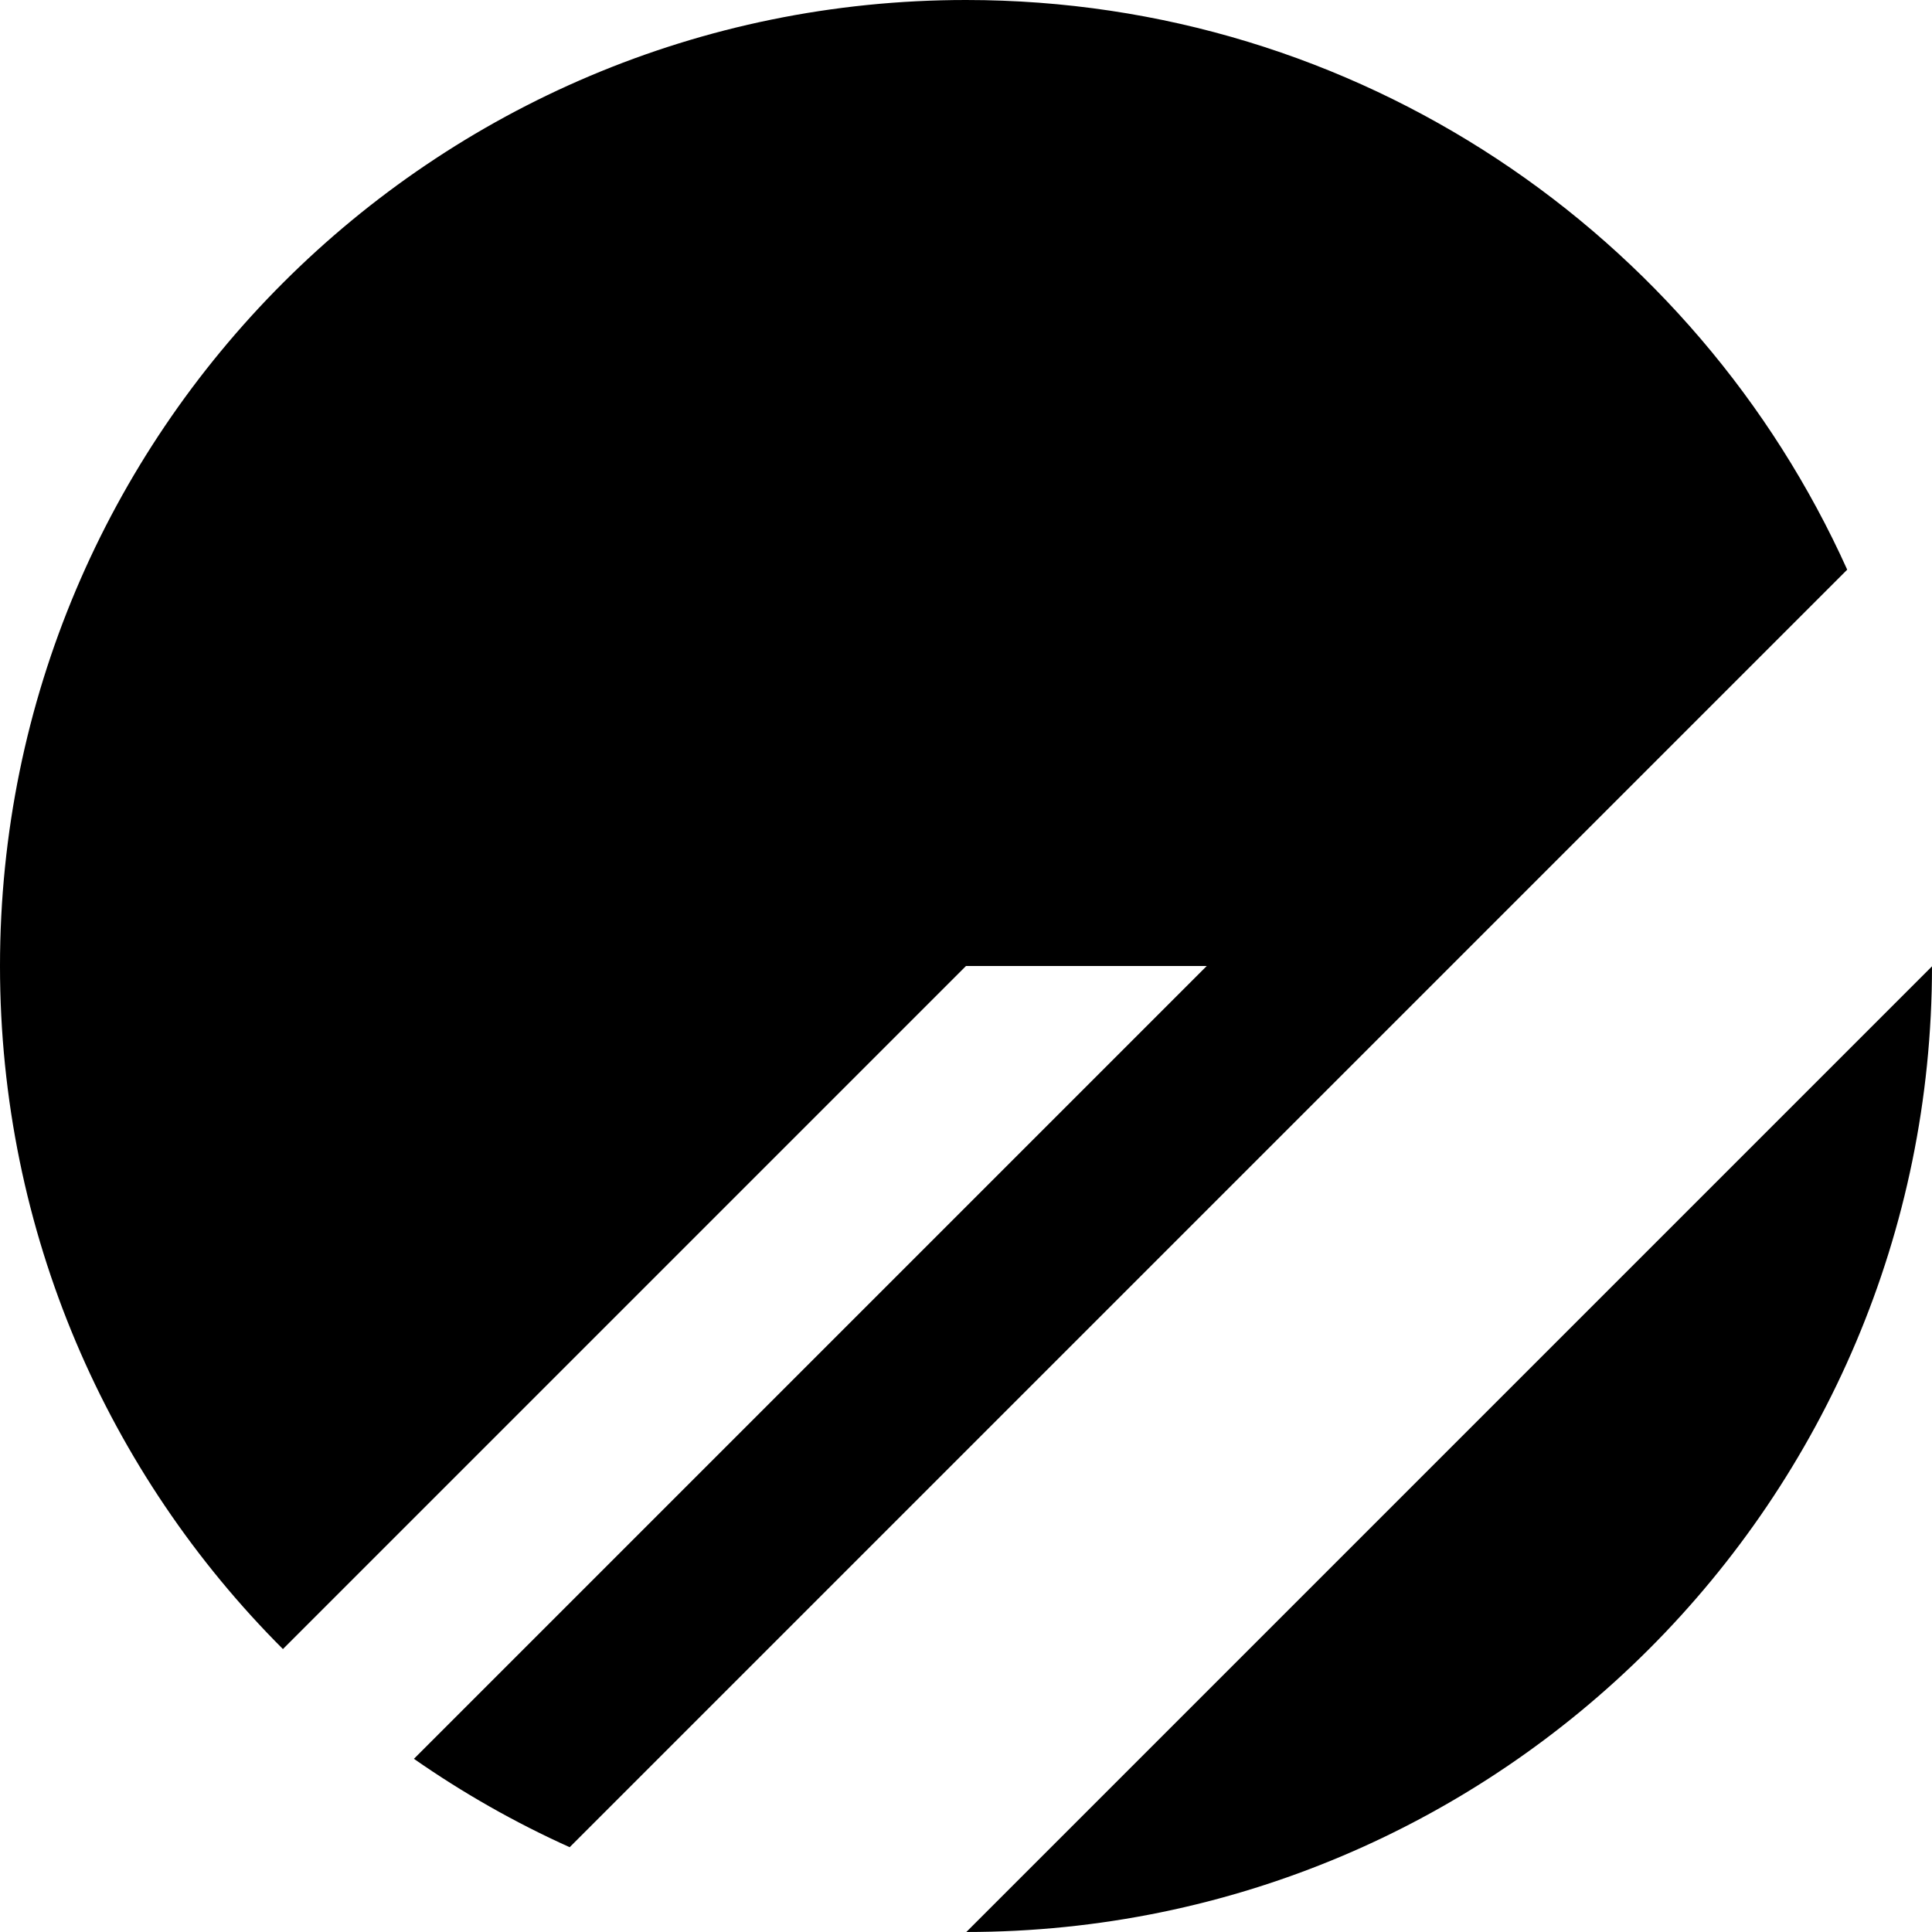
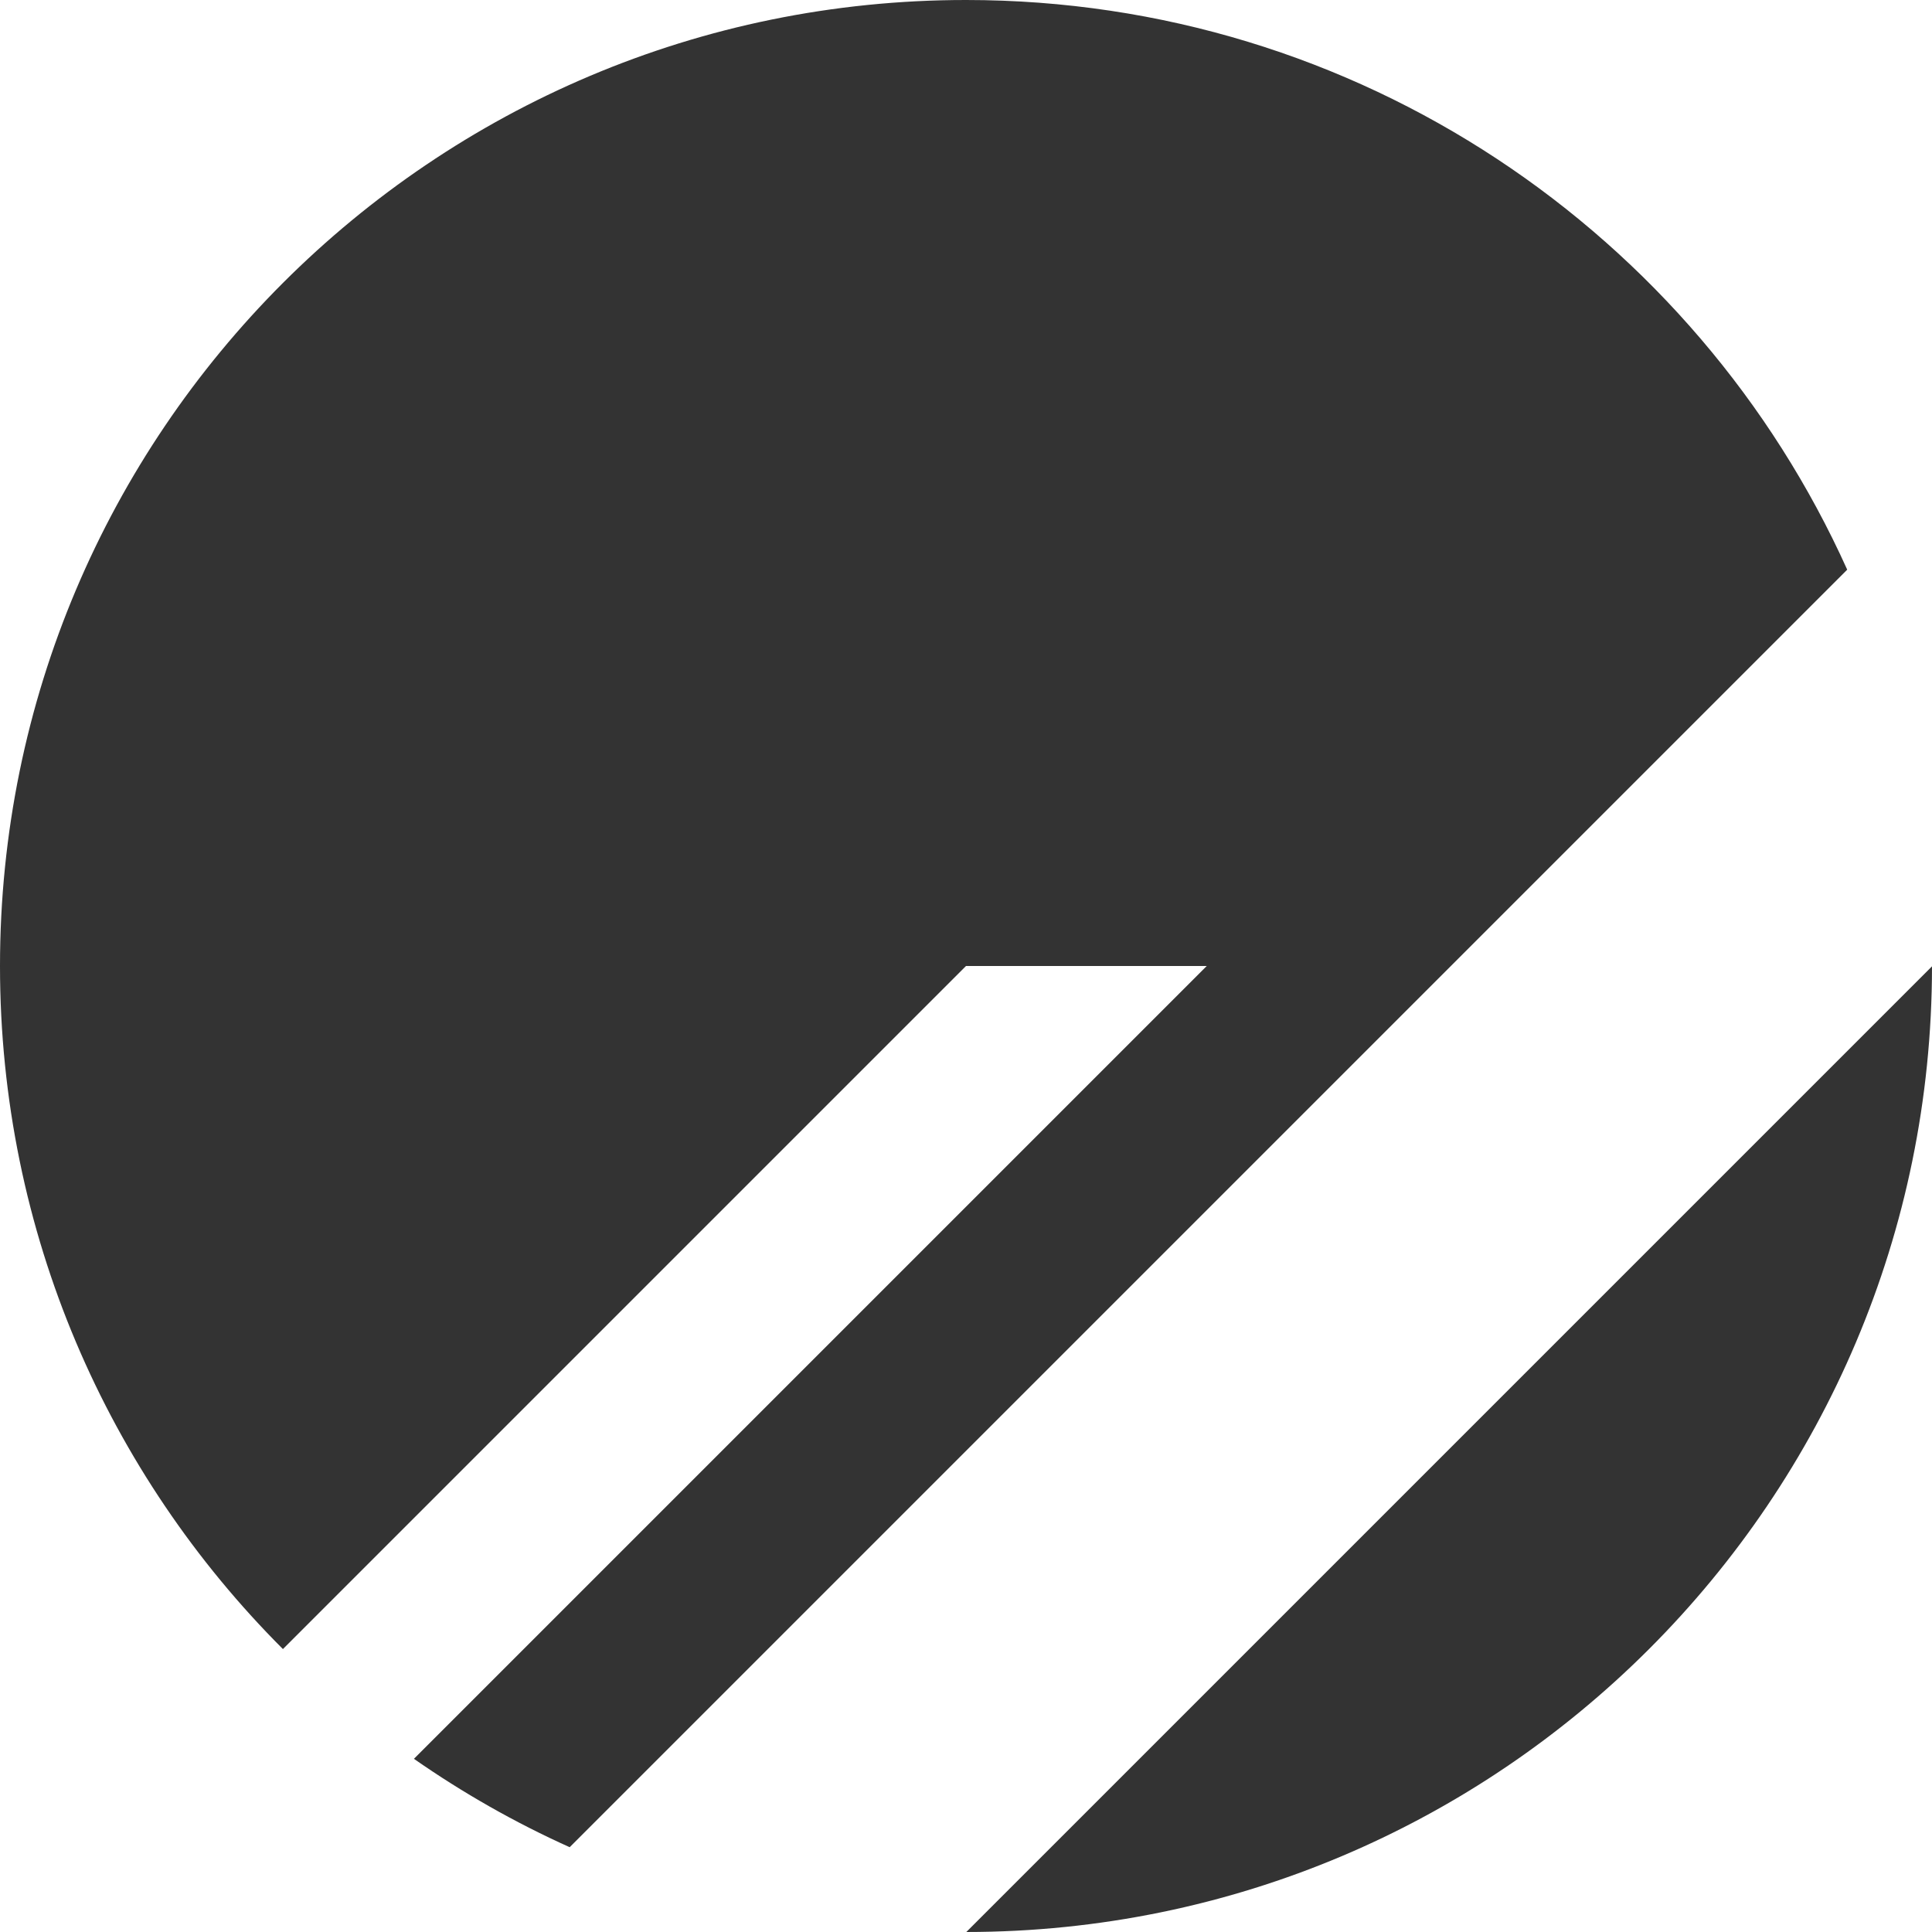
<svg xmlns="http://www.w3.org/2000/svg" width="36" height="36" viewBox="0 0 36 36" fill="none">
-   <path d="M0 18C8.46286e-07 8.059 8.059 -8.46286e-07 18 0C25.309 6.38998e-07 31.601 4.357 34.42 10.615L10.615 34.42C9.593 33.96 8.622 33.407 7.713 32.773L22.486 18H18L5.272 30.728C2.015 27.471 -4.3454e-07 22.971 0 18Z" fill="black" />
-   <path d="M36 18.006L18.006 36C27.942 35.996 35.997 27.942 36 18.006Z" fill="black" />
+   <path d="M0 18C8.46286e-07 8.059 8.059 -8.46286e-07 18 0C25.309 6.38998e-07 31.601 4.357 34.42 10.615L10.615 34.42C9.593 33.96 8.622 33.407 7.713 32.773L22.486 18H18L5.272 30.728C2.015 27.471 -4.3454e-07 22.971 0 18Z" fill="#333333" />
+   <path d="M36 18.006L18.006 36C27.942 35.996 35.997 27.942 36 18.006Z" fill="#333333" />
</svg>
